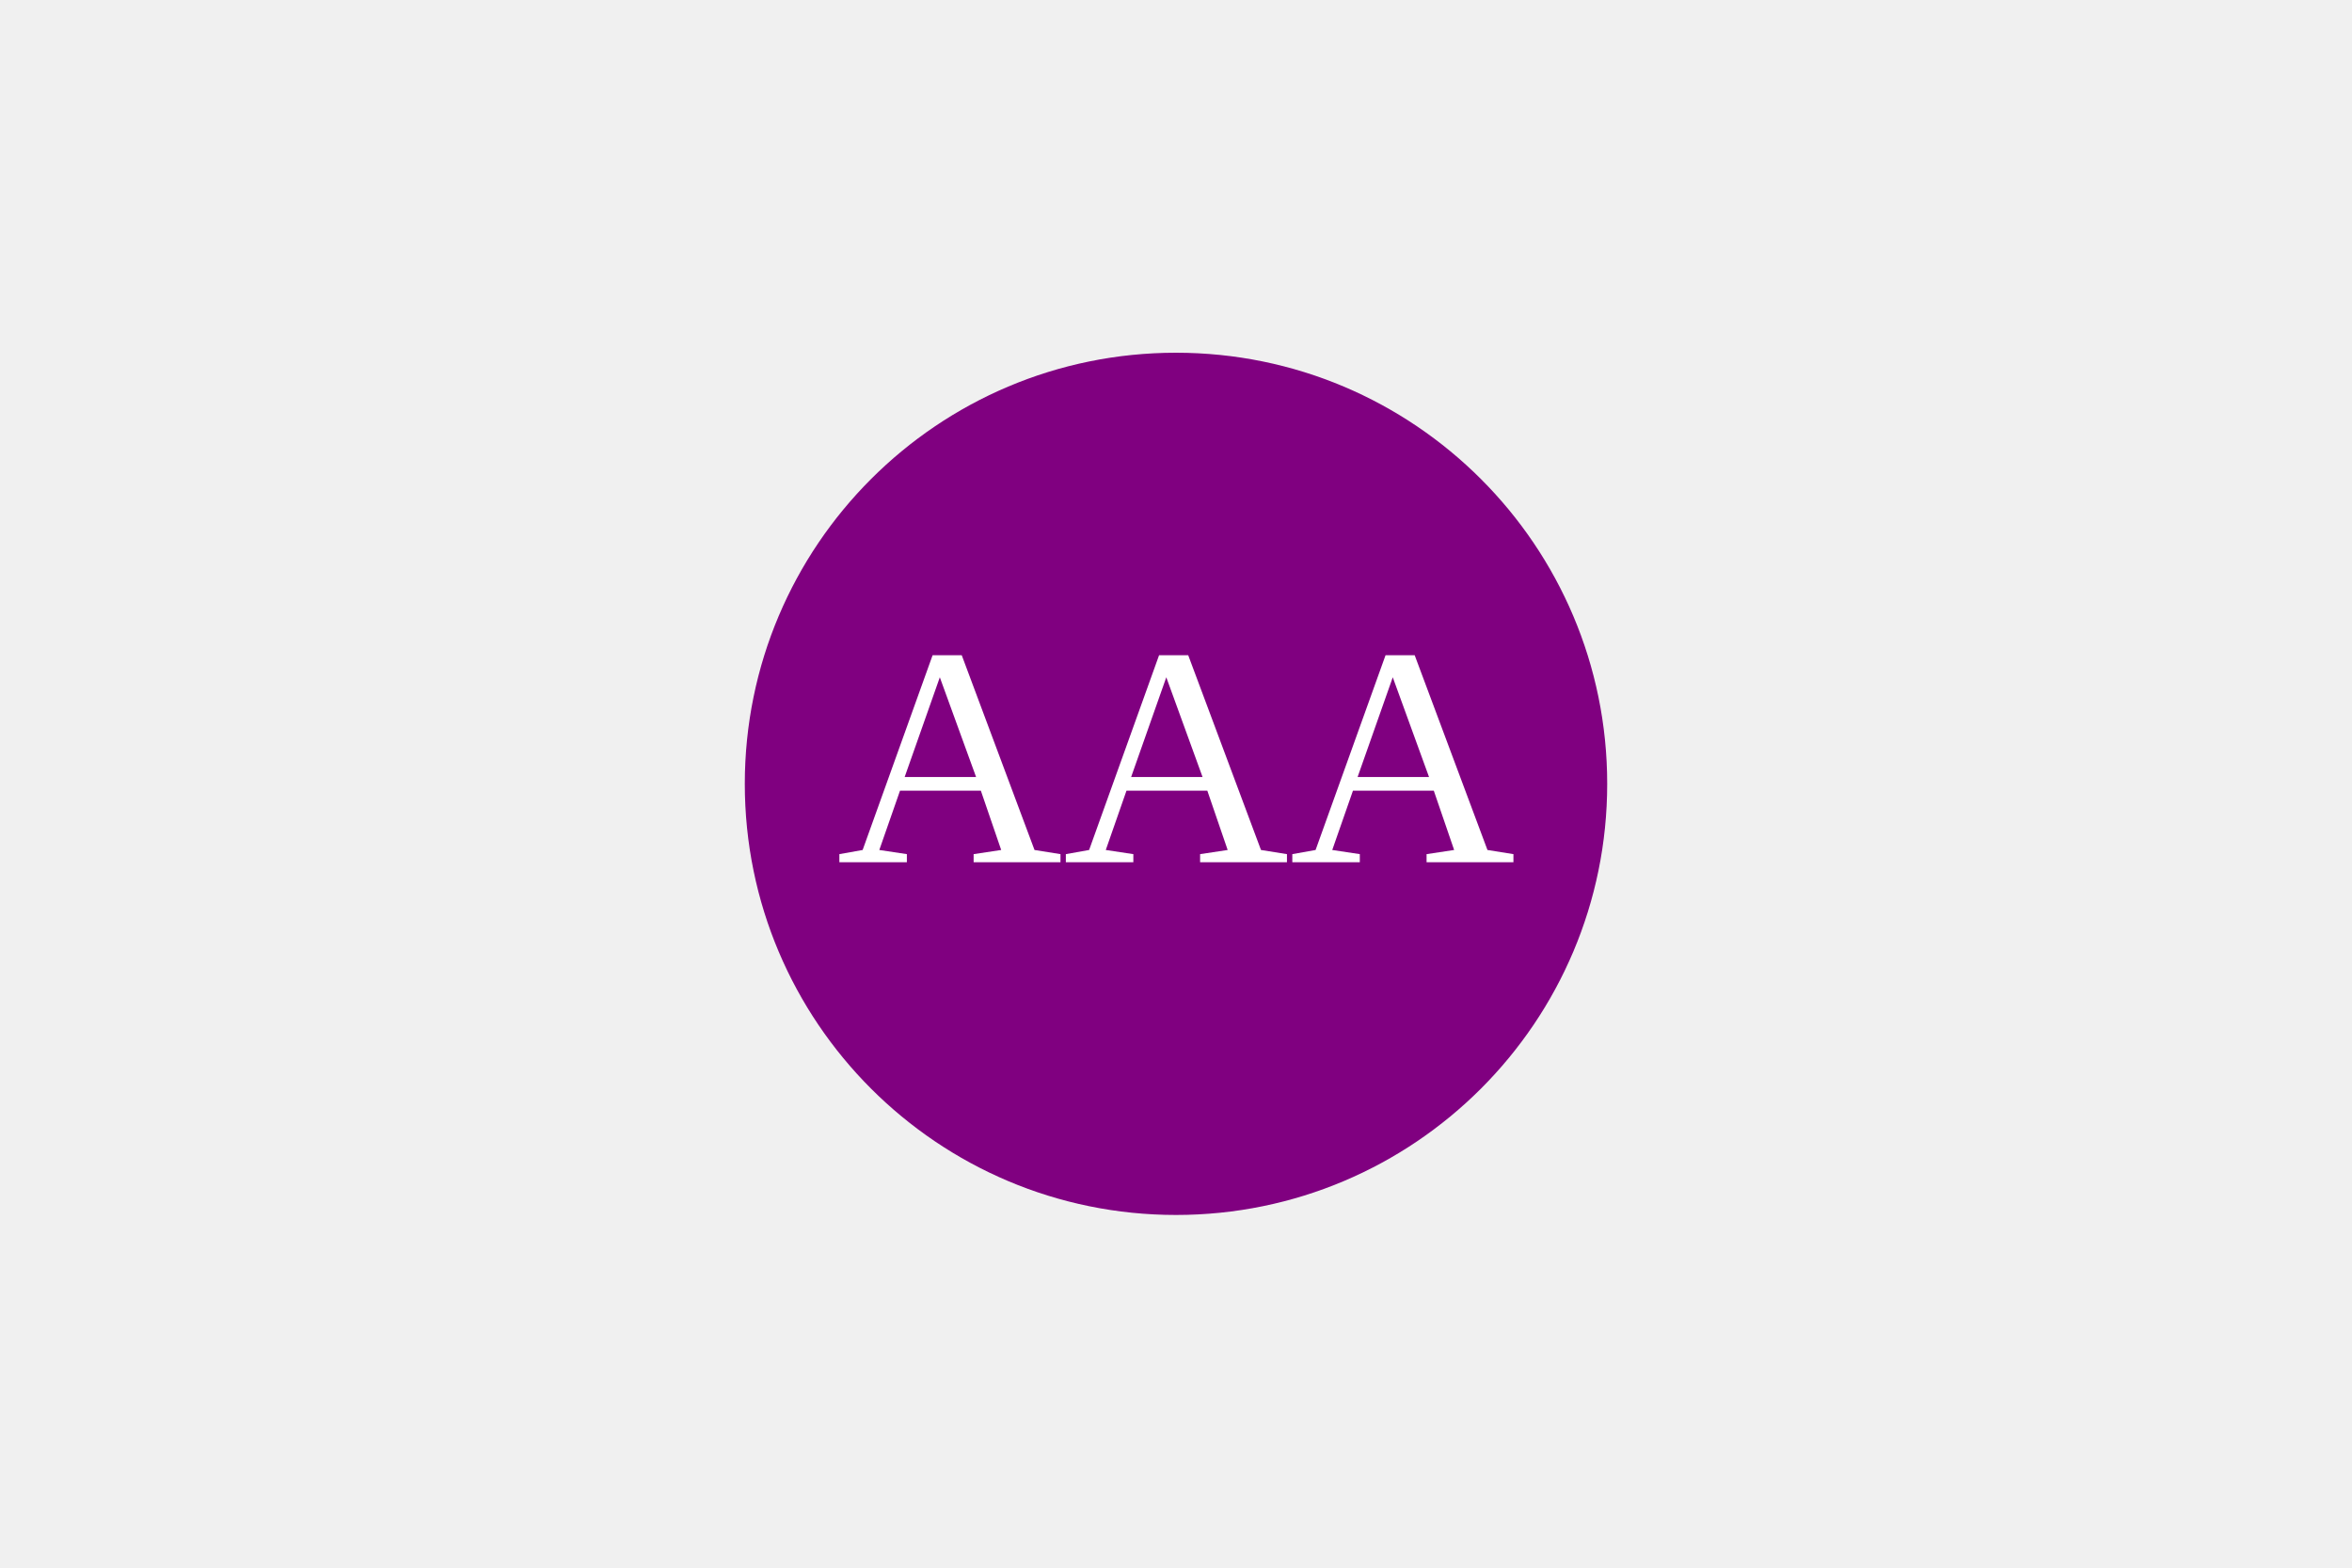
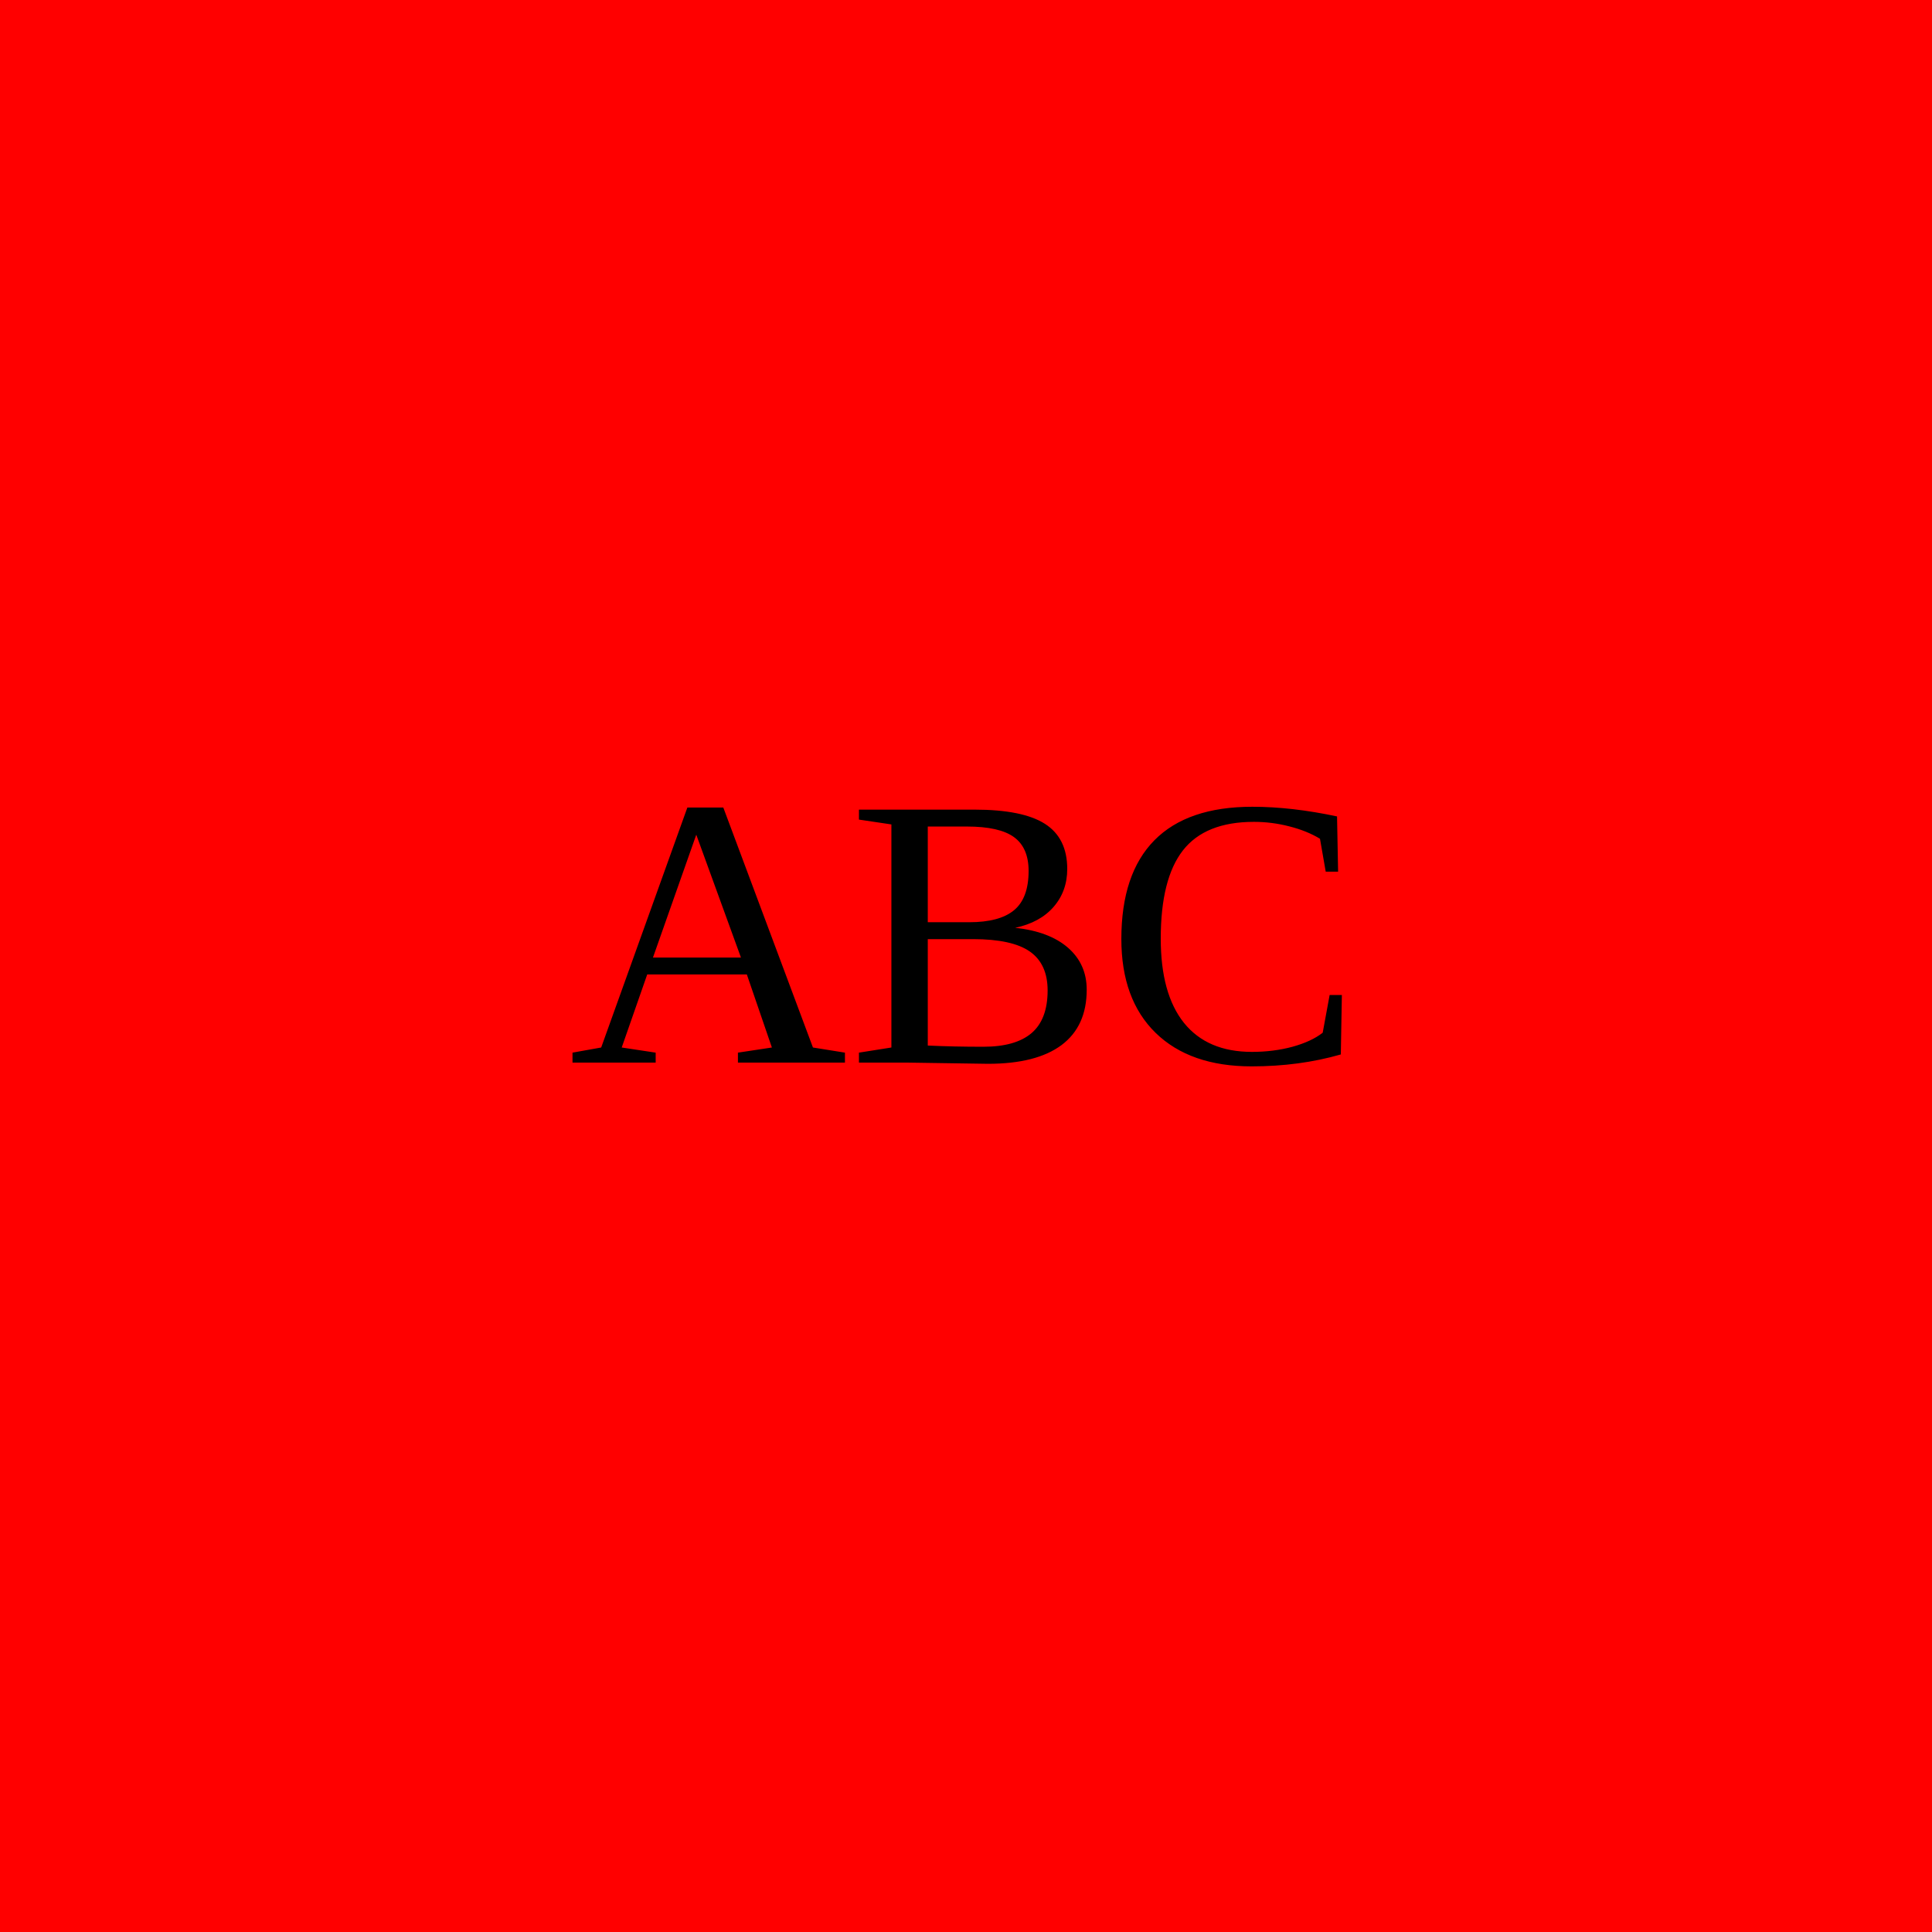
- <svg xmlns="http://www.w3.org/2000/svg" width="300" height="200">
-   <circle cx="150" cy="100" r="55" fill="Purple" />
-   <text x="150" y="110" font-size="40" text-anchor="middle" fill="White">AAA</text>
+ <svg xmlns="http://www.w3.org/2000/svg" width="200" height="200">
+   <rect width="100%" height="100%" fill="red" />
+   <text x="100" y="110" font-size="40" text-anchor="middle" fill="undefined">ABC</text>
</svg>
